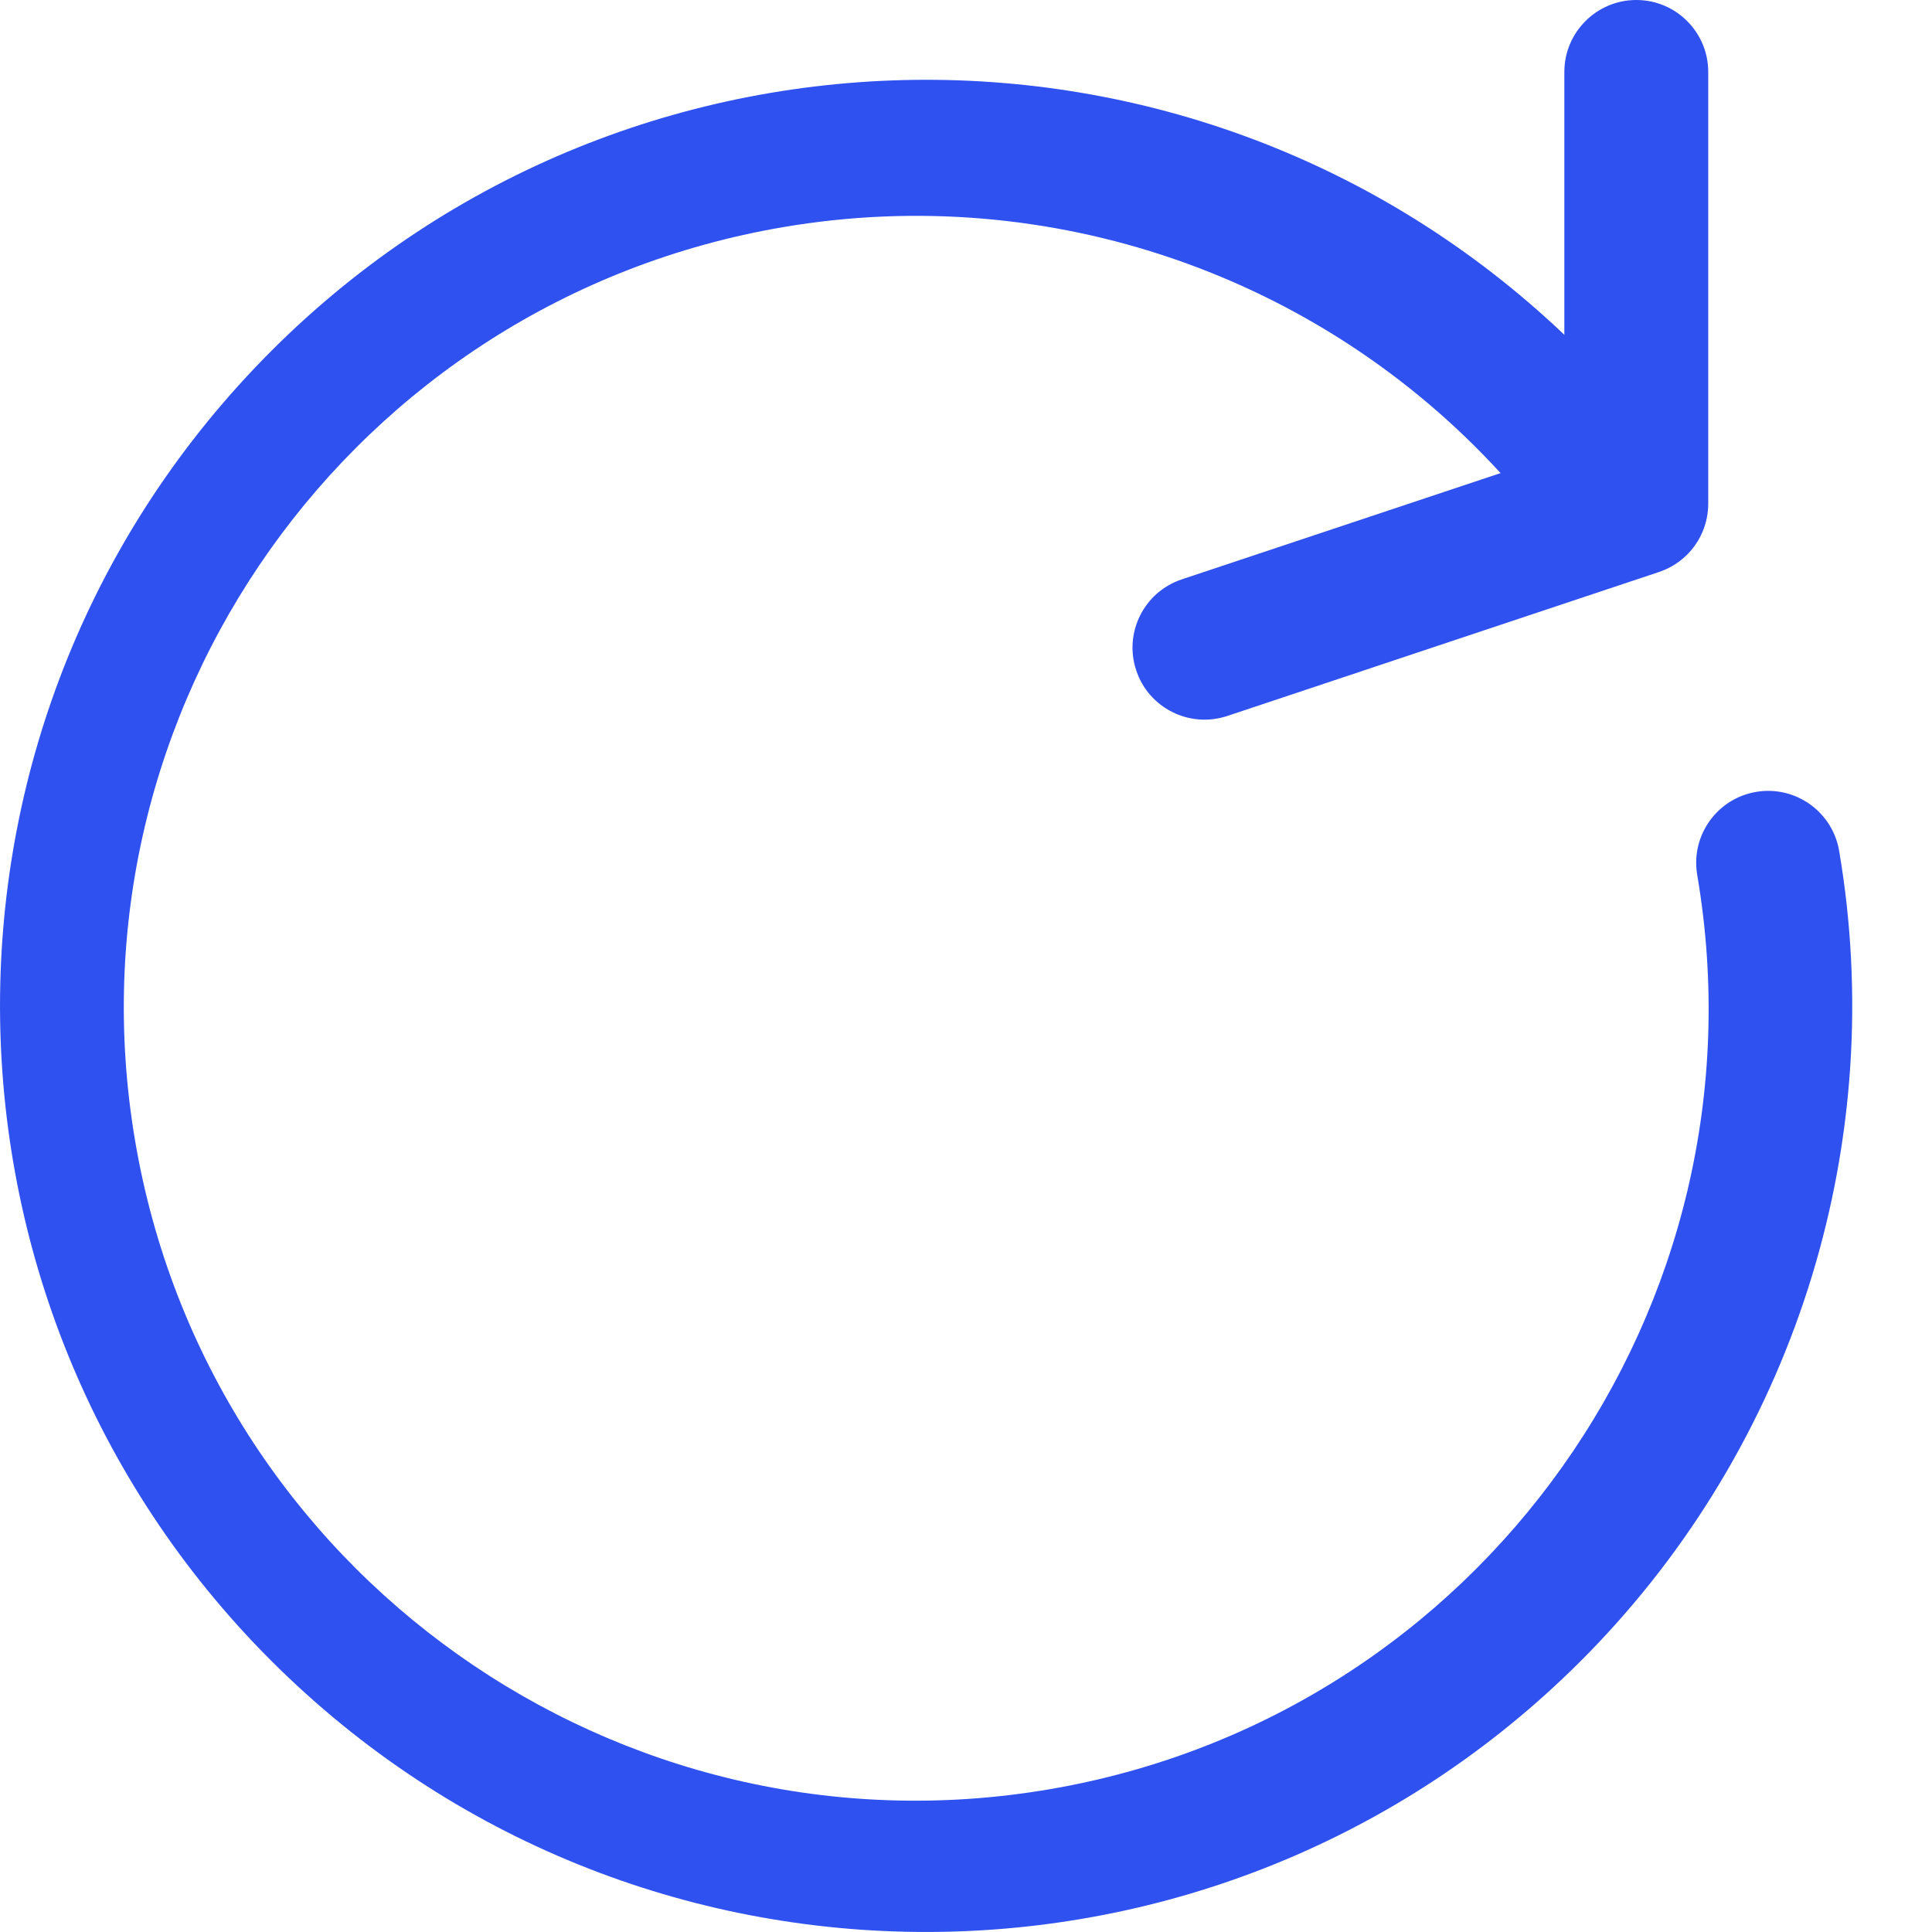
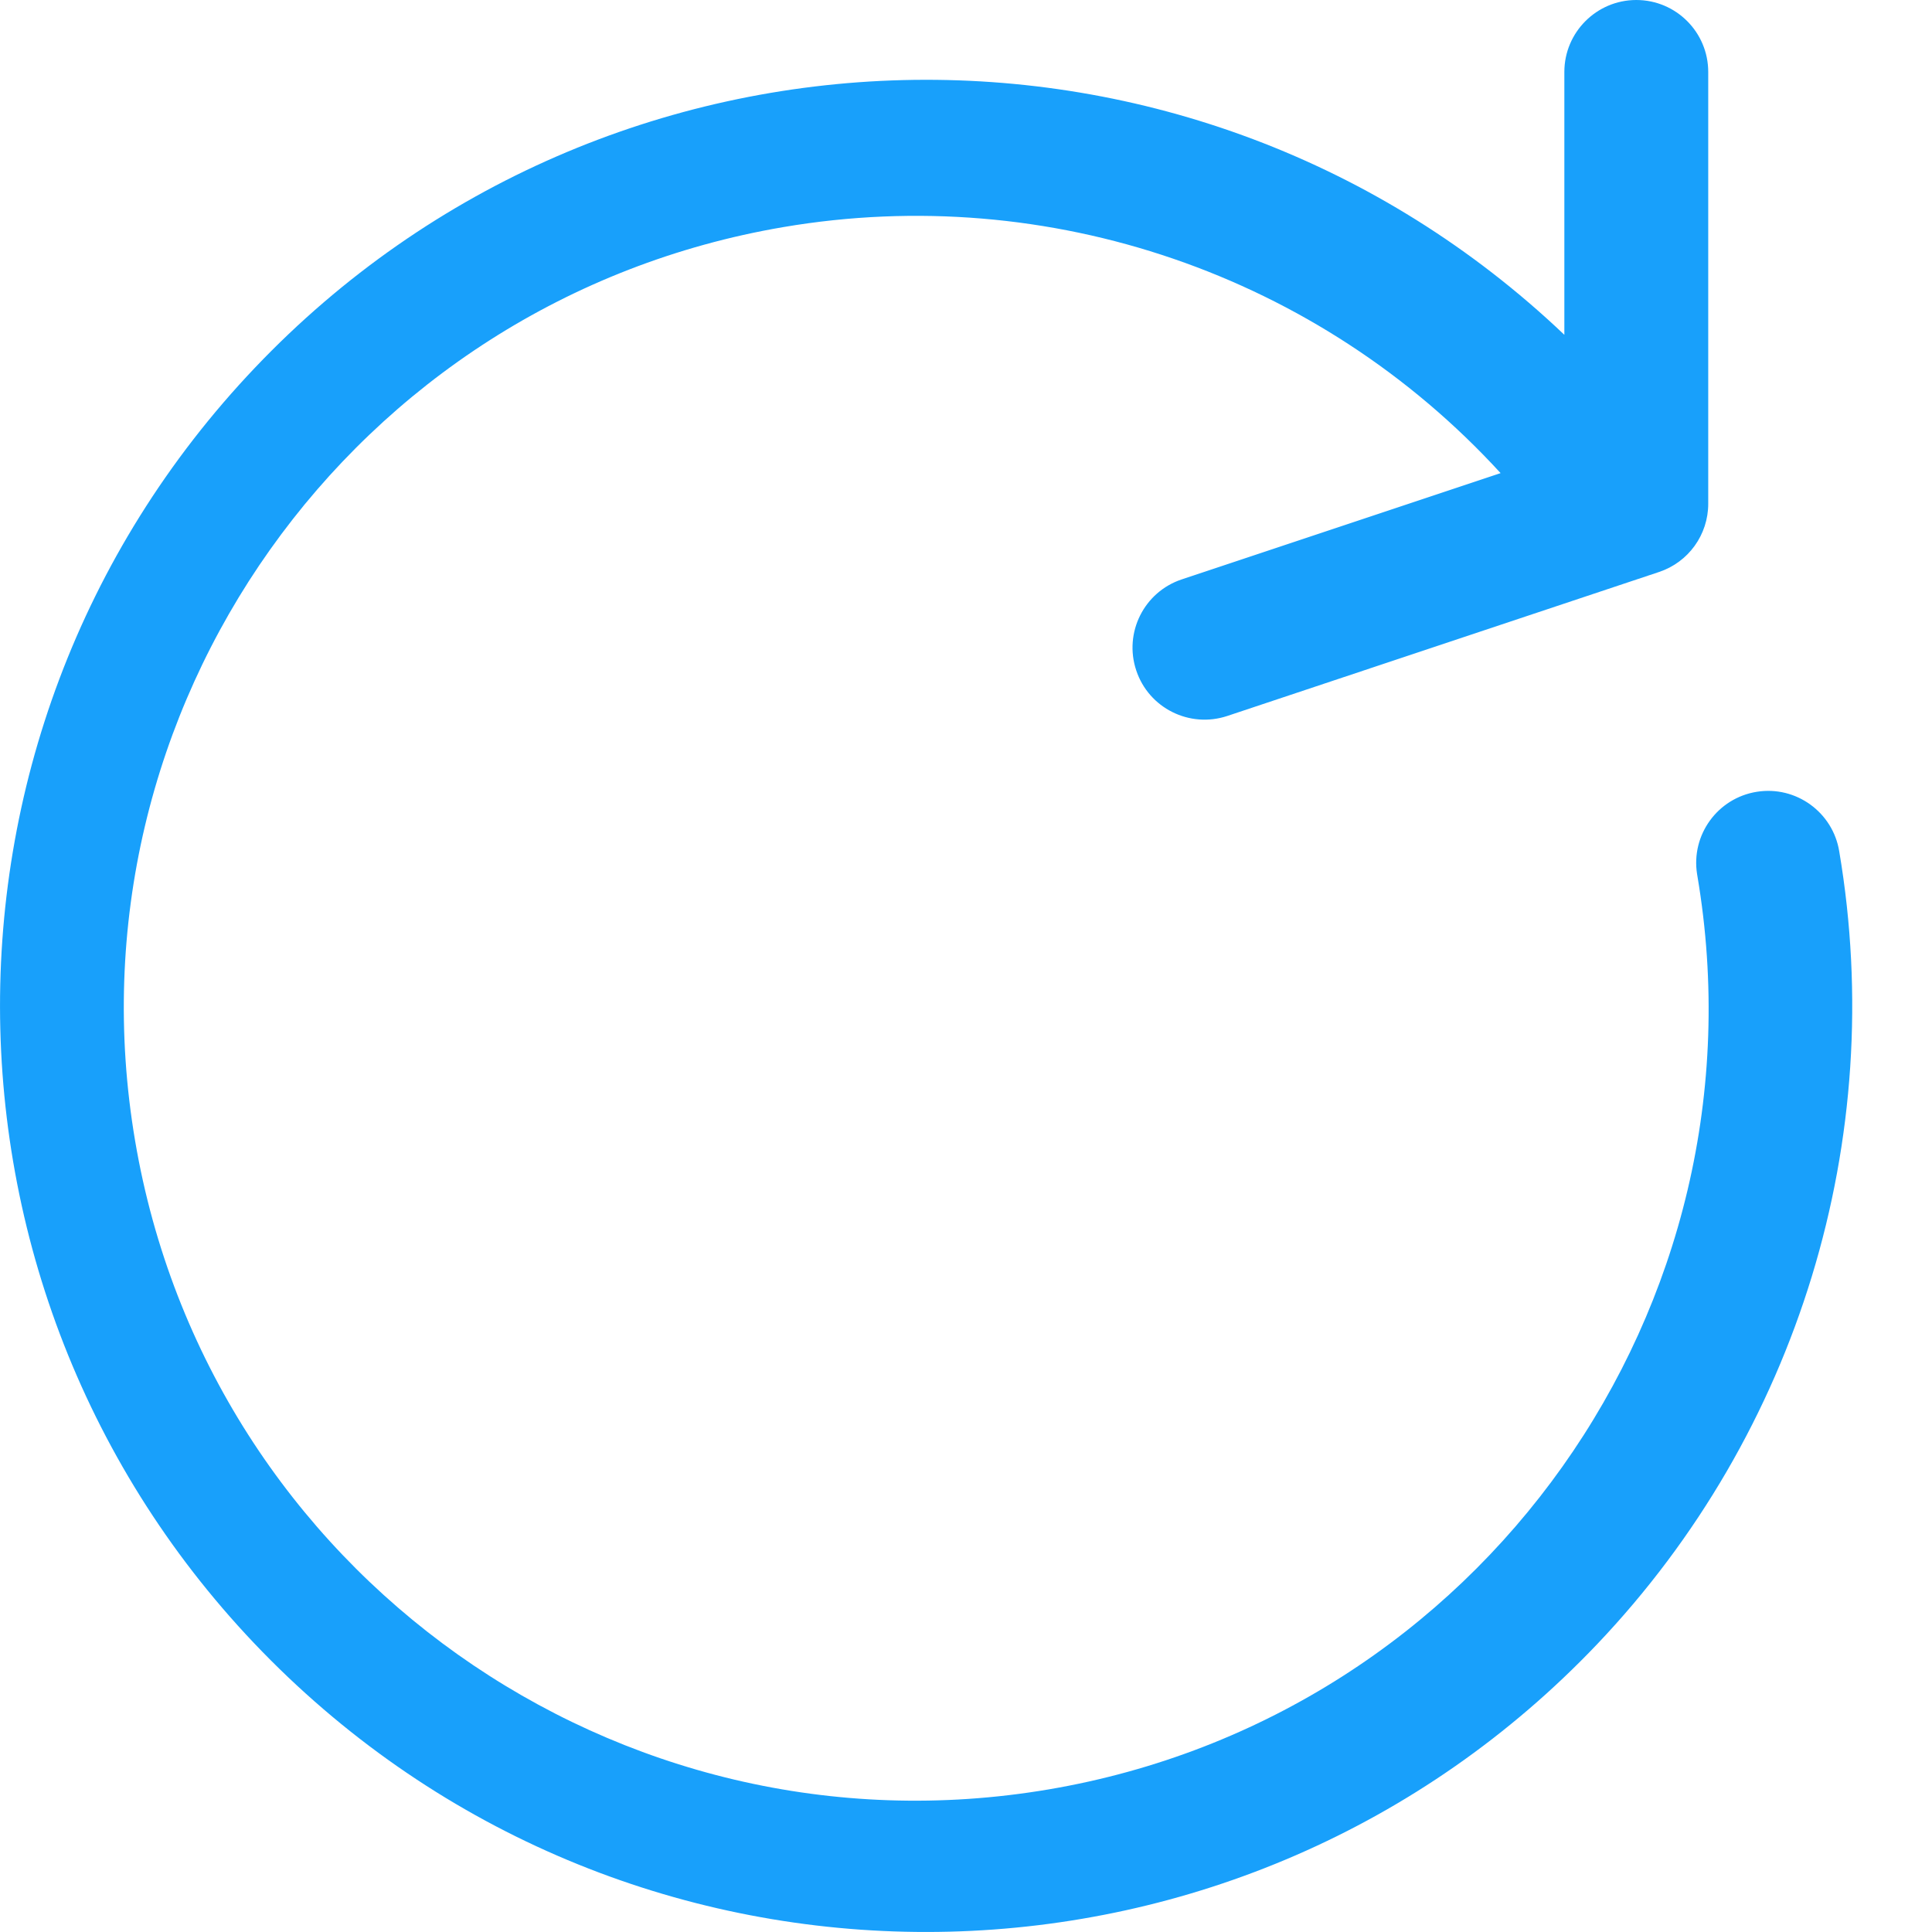
<svg xmlns="http://www.w3.org/2000/svg" width="17" height="17" viewBox="0 0 17 17" fill="none">
-   <path d="M16.184 7.493C16.129 7.148 15.804 6.912 15.459 6.967C15.113 7.022 14.878 7.347 14.933 7.692C14.934 7.696 14.934 7.7 14.935 7.704C15.58 11.5 13.025 15.1 9.229 15.745C5.433 16.39 1.833 13.835 1.189 10.039C0.544 6.243 3.098 2.643 6.894 1.998C9.229 1.601 11.605 2.417 13.204 4.163L10.399 5.098C10.067 5.208 9.887 5.567 9.998 5.899C9.998 5.899 9.998 5.899 9.998 5.899C10.108 6.231 10.467 6.41 10.799 6.3C10.799 6.3 10.799 6.3 10.799 6.3L14.598 5.033C14.857 4.947 15.031 4.705 15.031 4.433V0.633C15.031 0.284 14.748 0 14.398 0C14.049 0 13.765 0.284 13.765 0.633V2.946C10.504 -0.155 5.346 -0.026 2.244 3.235C-0.857 6.496 -0.728 11.654 2.533 14.756C5.794 17.857 10.952 17.728 14.054 14.467C15.822 12.607 16.612 10.023 16.184 7.493Z" fill="#2F51F0" />
+   <path d="M16.184 7.493C16.129 7.148 15.804 6.912 15.459 6.967C15.113 7.022 14.878 7.347 14.933 7.692C14.934 7.696 14.934 7.7 14.935 7.704C15.58 11.5 13.025 15.1 9.229 15.745C5.433 16.39 1.833 13.835 1.189 10.039C0.544 6.243 3.098 2.643 6.894 1.998C9.229 1.601 11.605 2.417 13.204 4.163L10.399 5.098C10.067 5.208 9.887 5.567 9.998 5.899C9.998 5.899 9.998 5.899 9.998 5.899C10.108 6.231 10.467 6.41 10.799 6.3C10.799 6.3 10.799 6.3 10.799 6.3L14.598 5.033C14.857 4.947 15.031 4.705 15.031 4.433V0.633C15.031 0.284 14.748 0 14.398 0C14.049 0 13.765 0.284 13.765 0.633V2.946C10.504 -0.155 5.346 -0.026 2.244 3.235C-0.857 6.496 -0.728 11.654 2.533 14.756C5.794 17.857 10.952 17.728 14.054 14.467C15.822 12.607 16.612 10.023 16.184 7.493Z" fill="#18A0FB" />
</svg>
